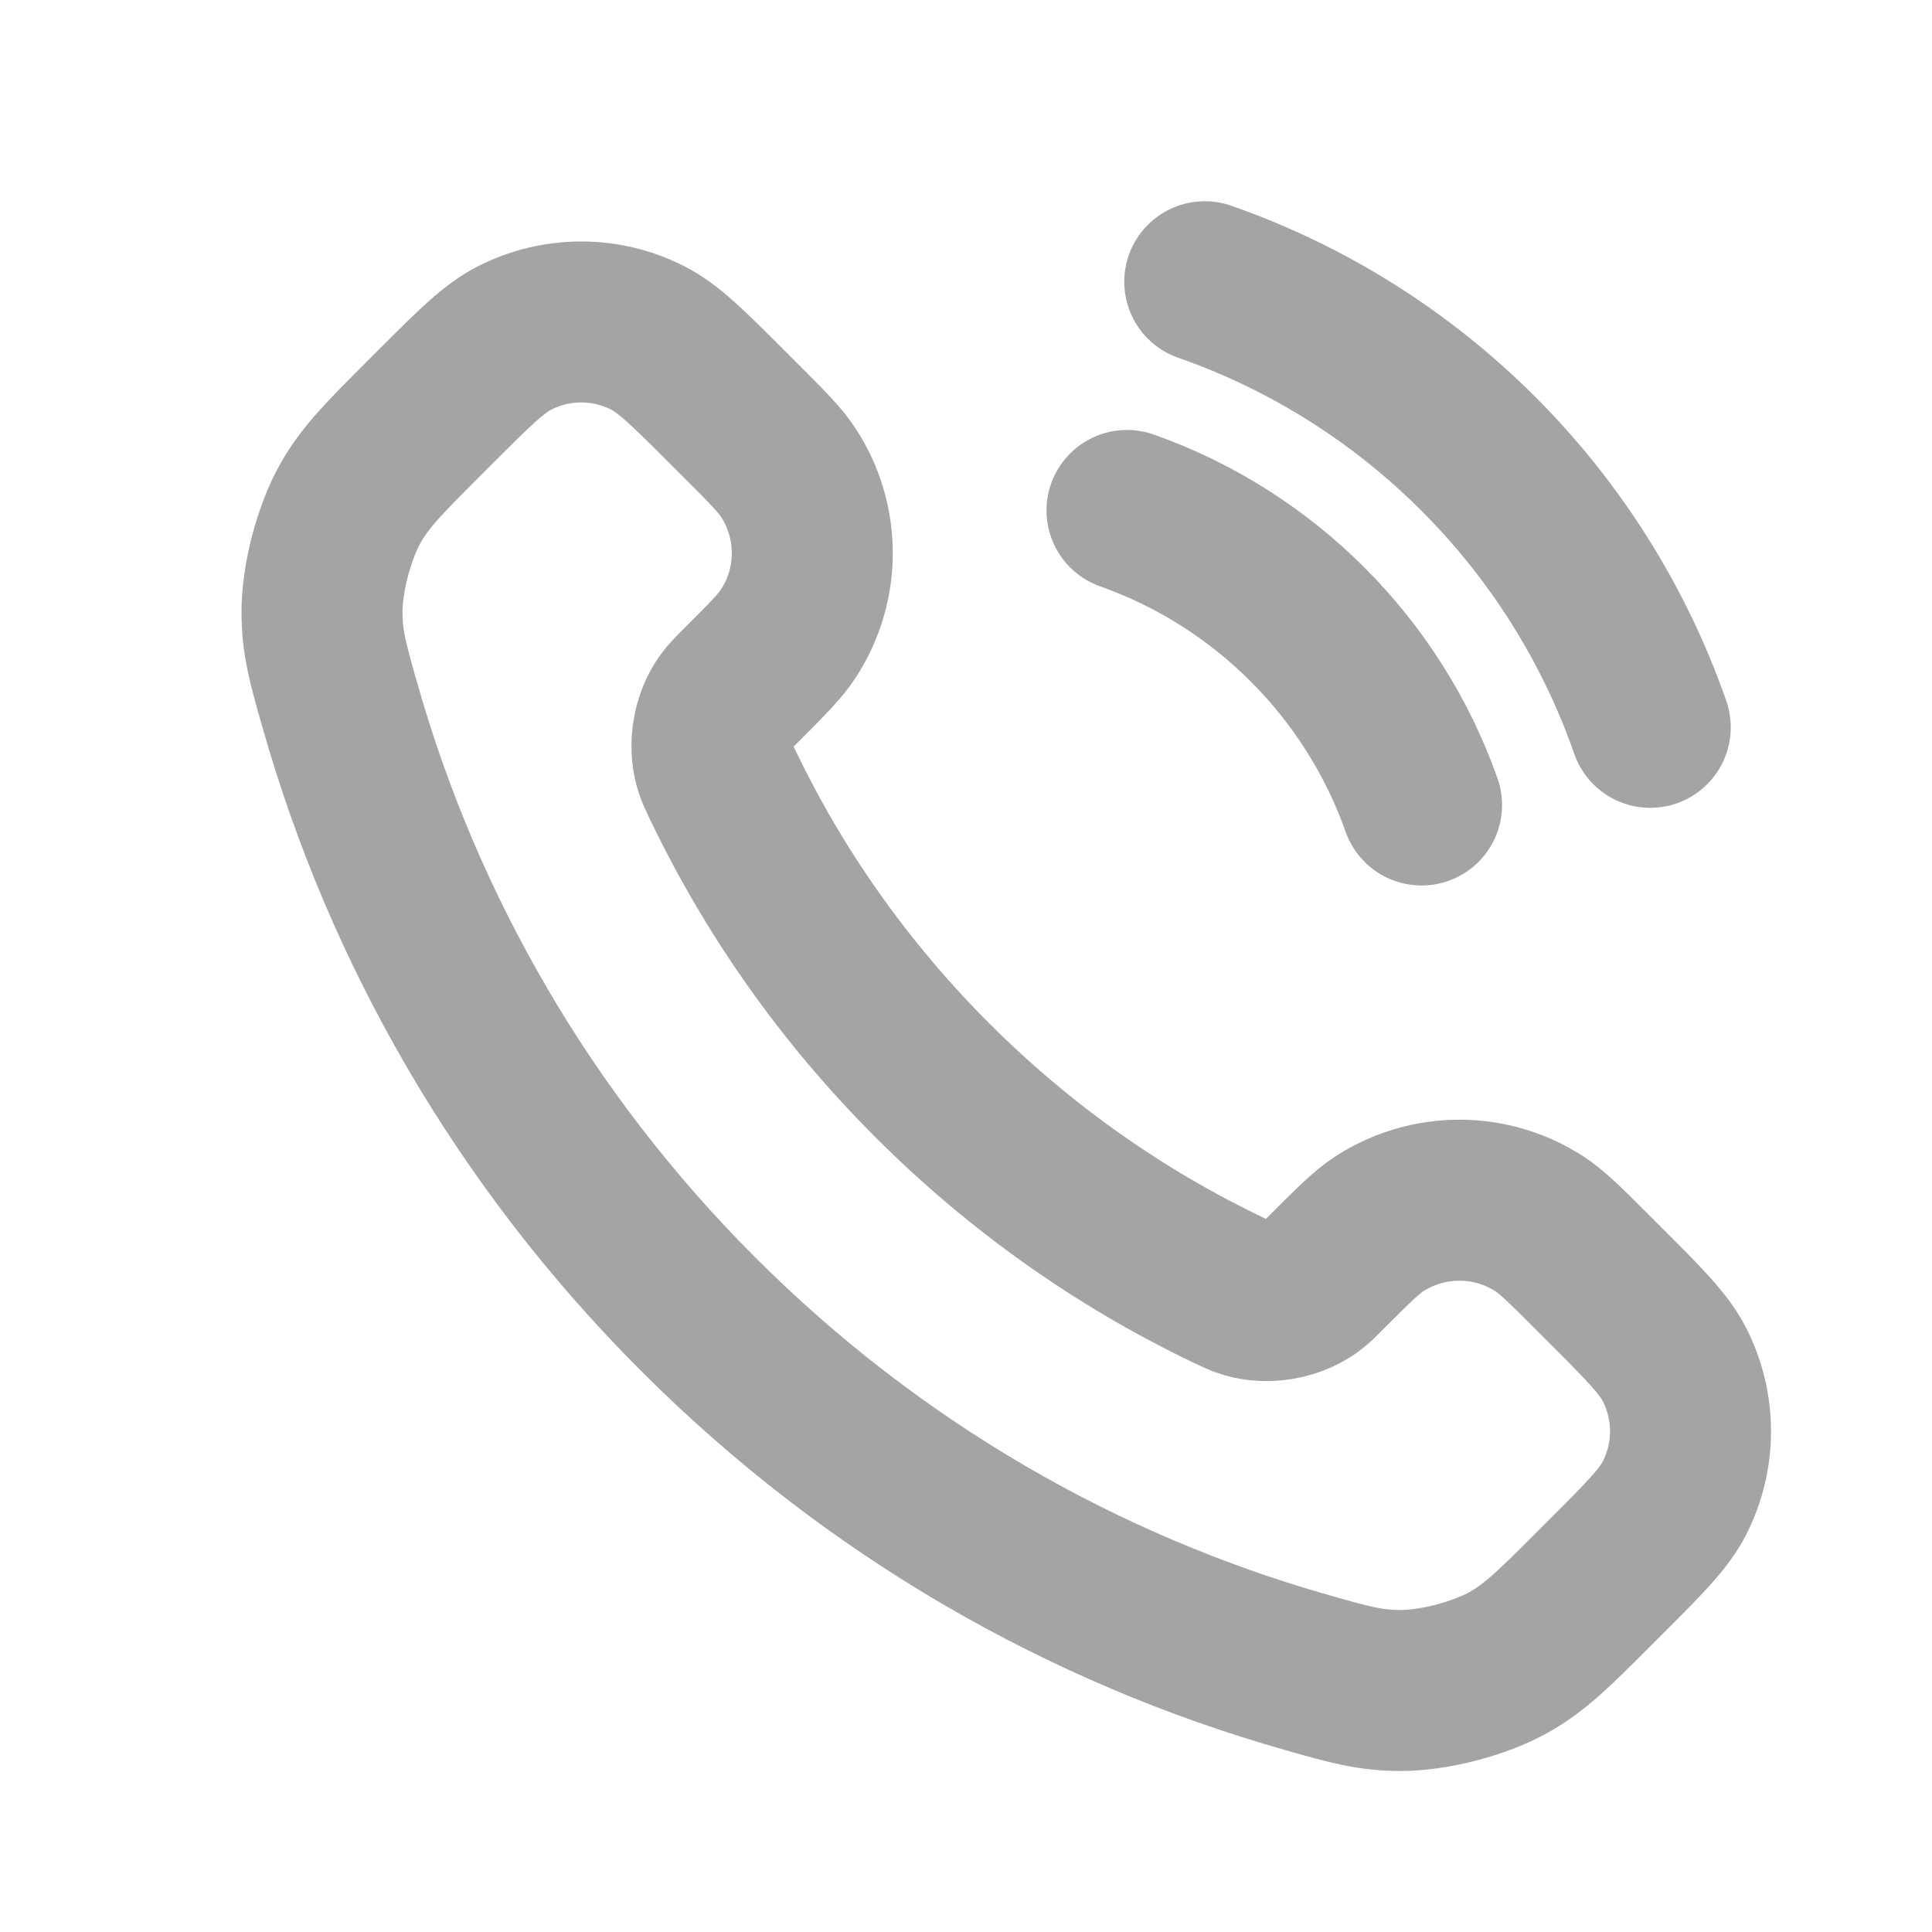
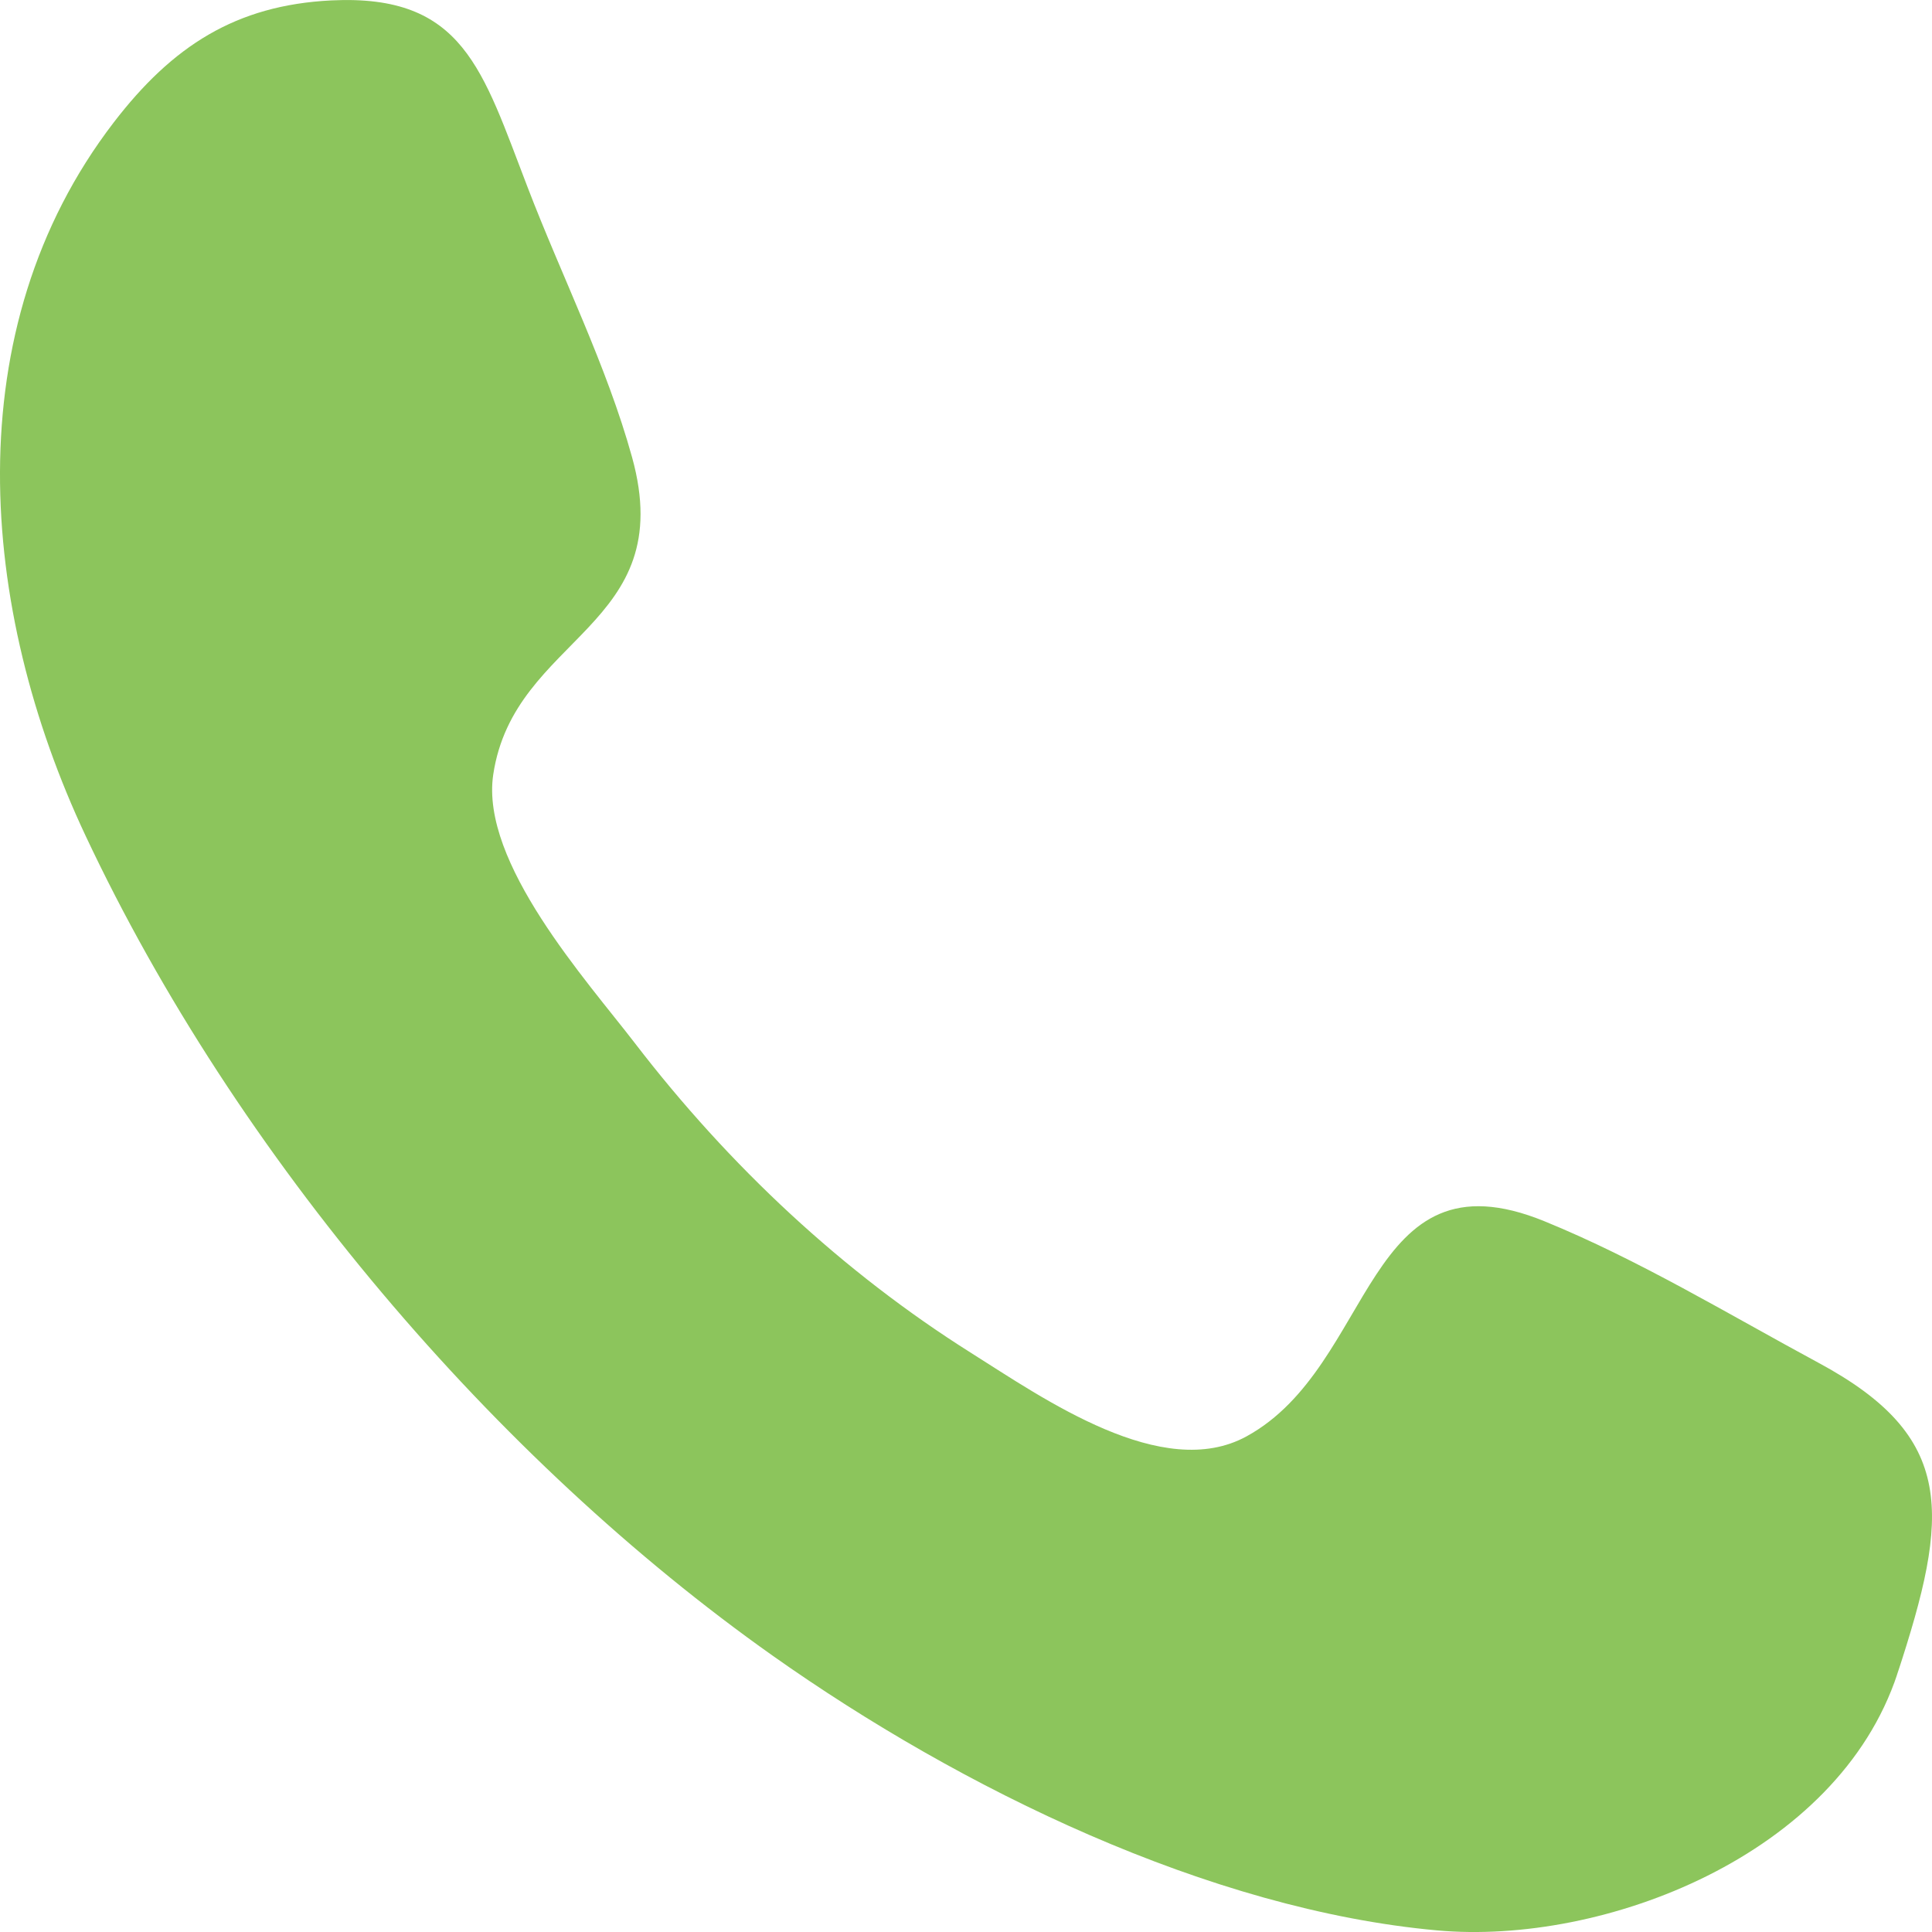
<svg xmlns="http://www.w3.org/2000/svg" width="24" height="24" viewBox="0 0 24 24" fill="none">
-   <path d="M14 6.341C15.705 6.944 17.056 8.295 17.659 10M14.966 3.5C17.55 4.402 19.598 6.449 20.5 9.035M11.581 13.419C10.483 12.321 9.616 11.08 8.98 9.755C8.926 9.641 8.898 9.584 8.877 9.512C8.803 9.256 8.856 8.941 9.011 8.725C9.055 8.663 9.107 8.611 9.212 8.507C9.531 8.187 9.691 8.028 9.795 7.867C10.189 7.261 10.189 6.481 9.795 5.875C9.691 5.714 9.531 5.554 9.212 5.235L9.034 5.057C8.548 4.571 8.305 4.329 8.045 4.197C7.526 3.934 6.914 3.934 6.395 4.197C6.134 4.329 5.892 4.571 5.406 5.057L5.262 5.201C4.778 5.685 4.536 5.927 4.351 6.256C4.146 6.621 3.999 7.188 4 7.607C4.001 7.984 4.074 8.242 4.221 8.757C5.007 11.529 6.492 14.145 8.674 16.326C10.855 18.508 13.471 19.993 16.242 20.779C16.758 20.926 17.016 20.999 17.393 21C17.812 21.001 18.379 20.854 18.744 20.649C19.073 20.464 19.315 20.222 19.799 19.738L19.943 19.594C20.429 19.108 20.671 18.866 20.803 18.605C21.066 18.086 21.066 17.474 20.803 16.955C20.671 16.695 20.429 16.452 19.943 15.966L19.765 15.788C19.445 15.469 19.286 15.309 19.125 15.204C18.52 14.811 17.739 14.811 17.133 15.204C16.972 15.309 16.813 15.469 16.493 15.788C16.389 15.893 16.337 15.945 16.276 15.989C16.058 16.144 15.744 16.198 15.488 16.123C15.416 16.102 15.359 16.074 15.245 16.02C13.92 15.384 12.679 14.517 11.581 13.419Z" stroke="#A4A4A4" stroke-width="2" stroke-linecap="round" />
+   <path fill-rule="evenodd" clip-rule="evenodd" d="M23.569 20.794C22.828 23.045 19.925 24.168 17.852 23.98C15.02 23.724 11.938 22.222 9.599 20.568C6.16 18.136 2.94 14.374 1.063 10.382C-0.264 7.561 -0.561 4.093 1.412 1.522C2.141 0.572 2.93 0.064 4.116 0.005C5.76 -0.075 5.991 0.866 6.556 2.331C6.976 3.427 7.538 4.545 7.852 5.681C8.439 7.801 6.386 7.89 6.127 9.623C5.965 10.716 7.29 12.181 7.888 12.96C9.061 14.487 10.471 15.803 12.061 16.805C12.972 17.379 14.442 18.414 15.485 17.843C17.092 16.963 16.94 14.254 19.186 15.171C20.349 15.645 21.476 16.328 22.586 16.927C24.303 17.85 24.223 18.807 23.569 20.794C24.058 19.309 23.079 22.279 23.569 20.794Z" fill="#8CC55C" />
</svg>
